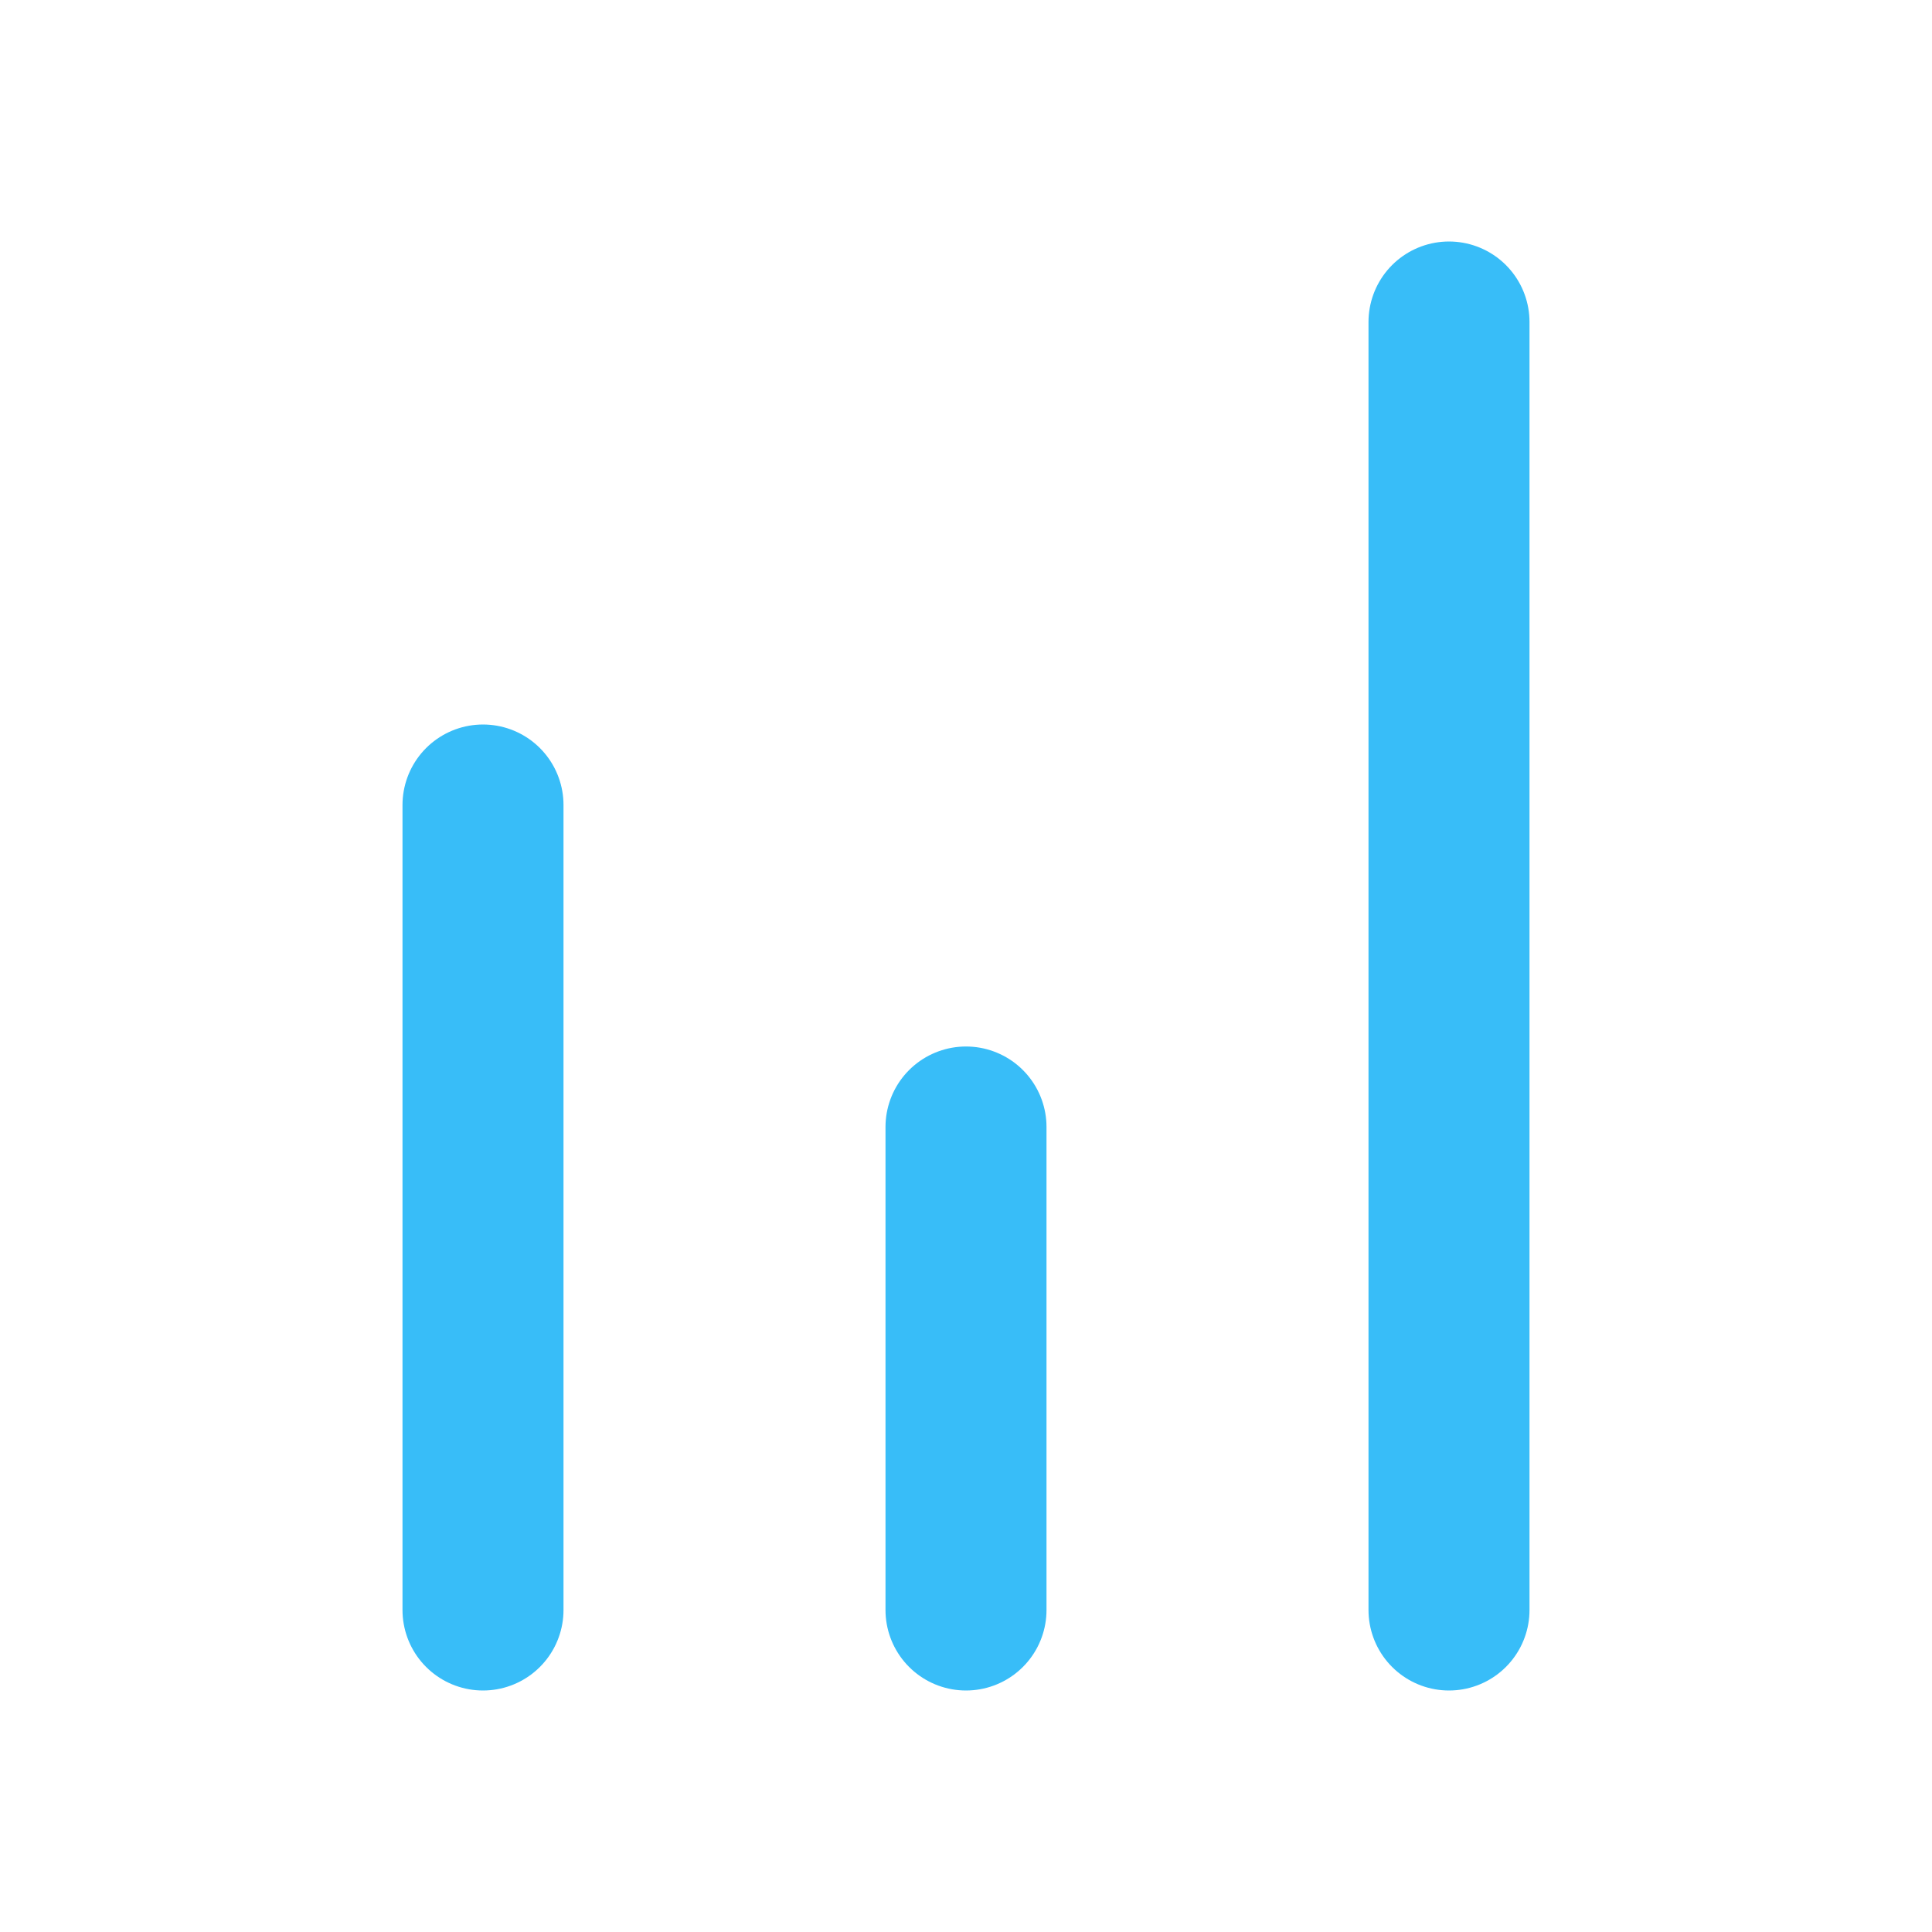
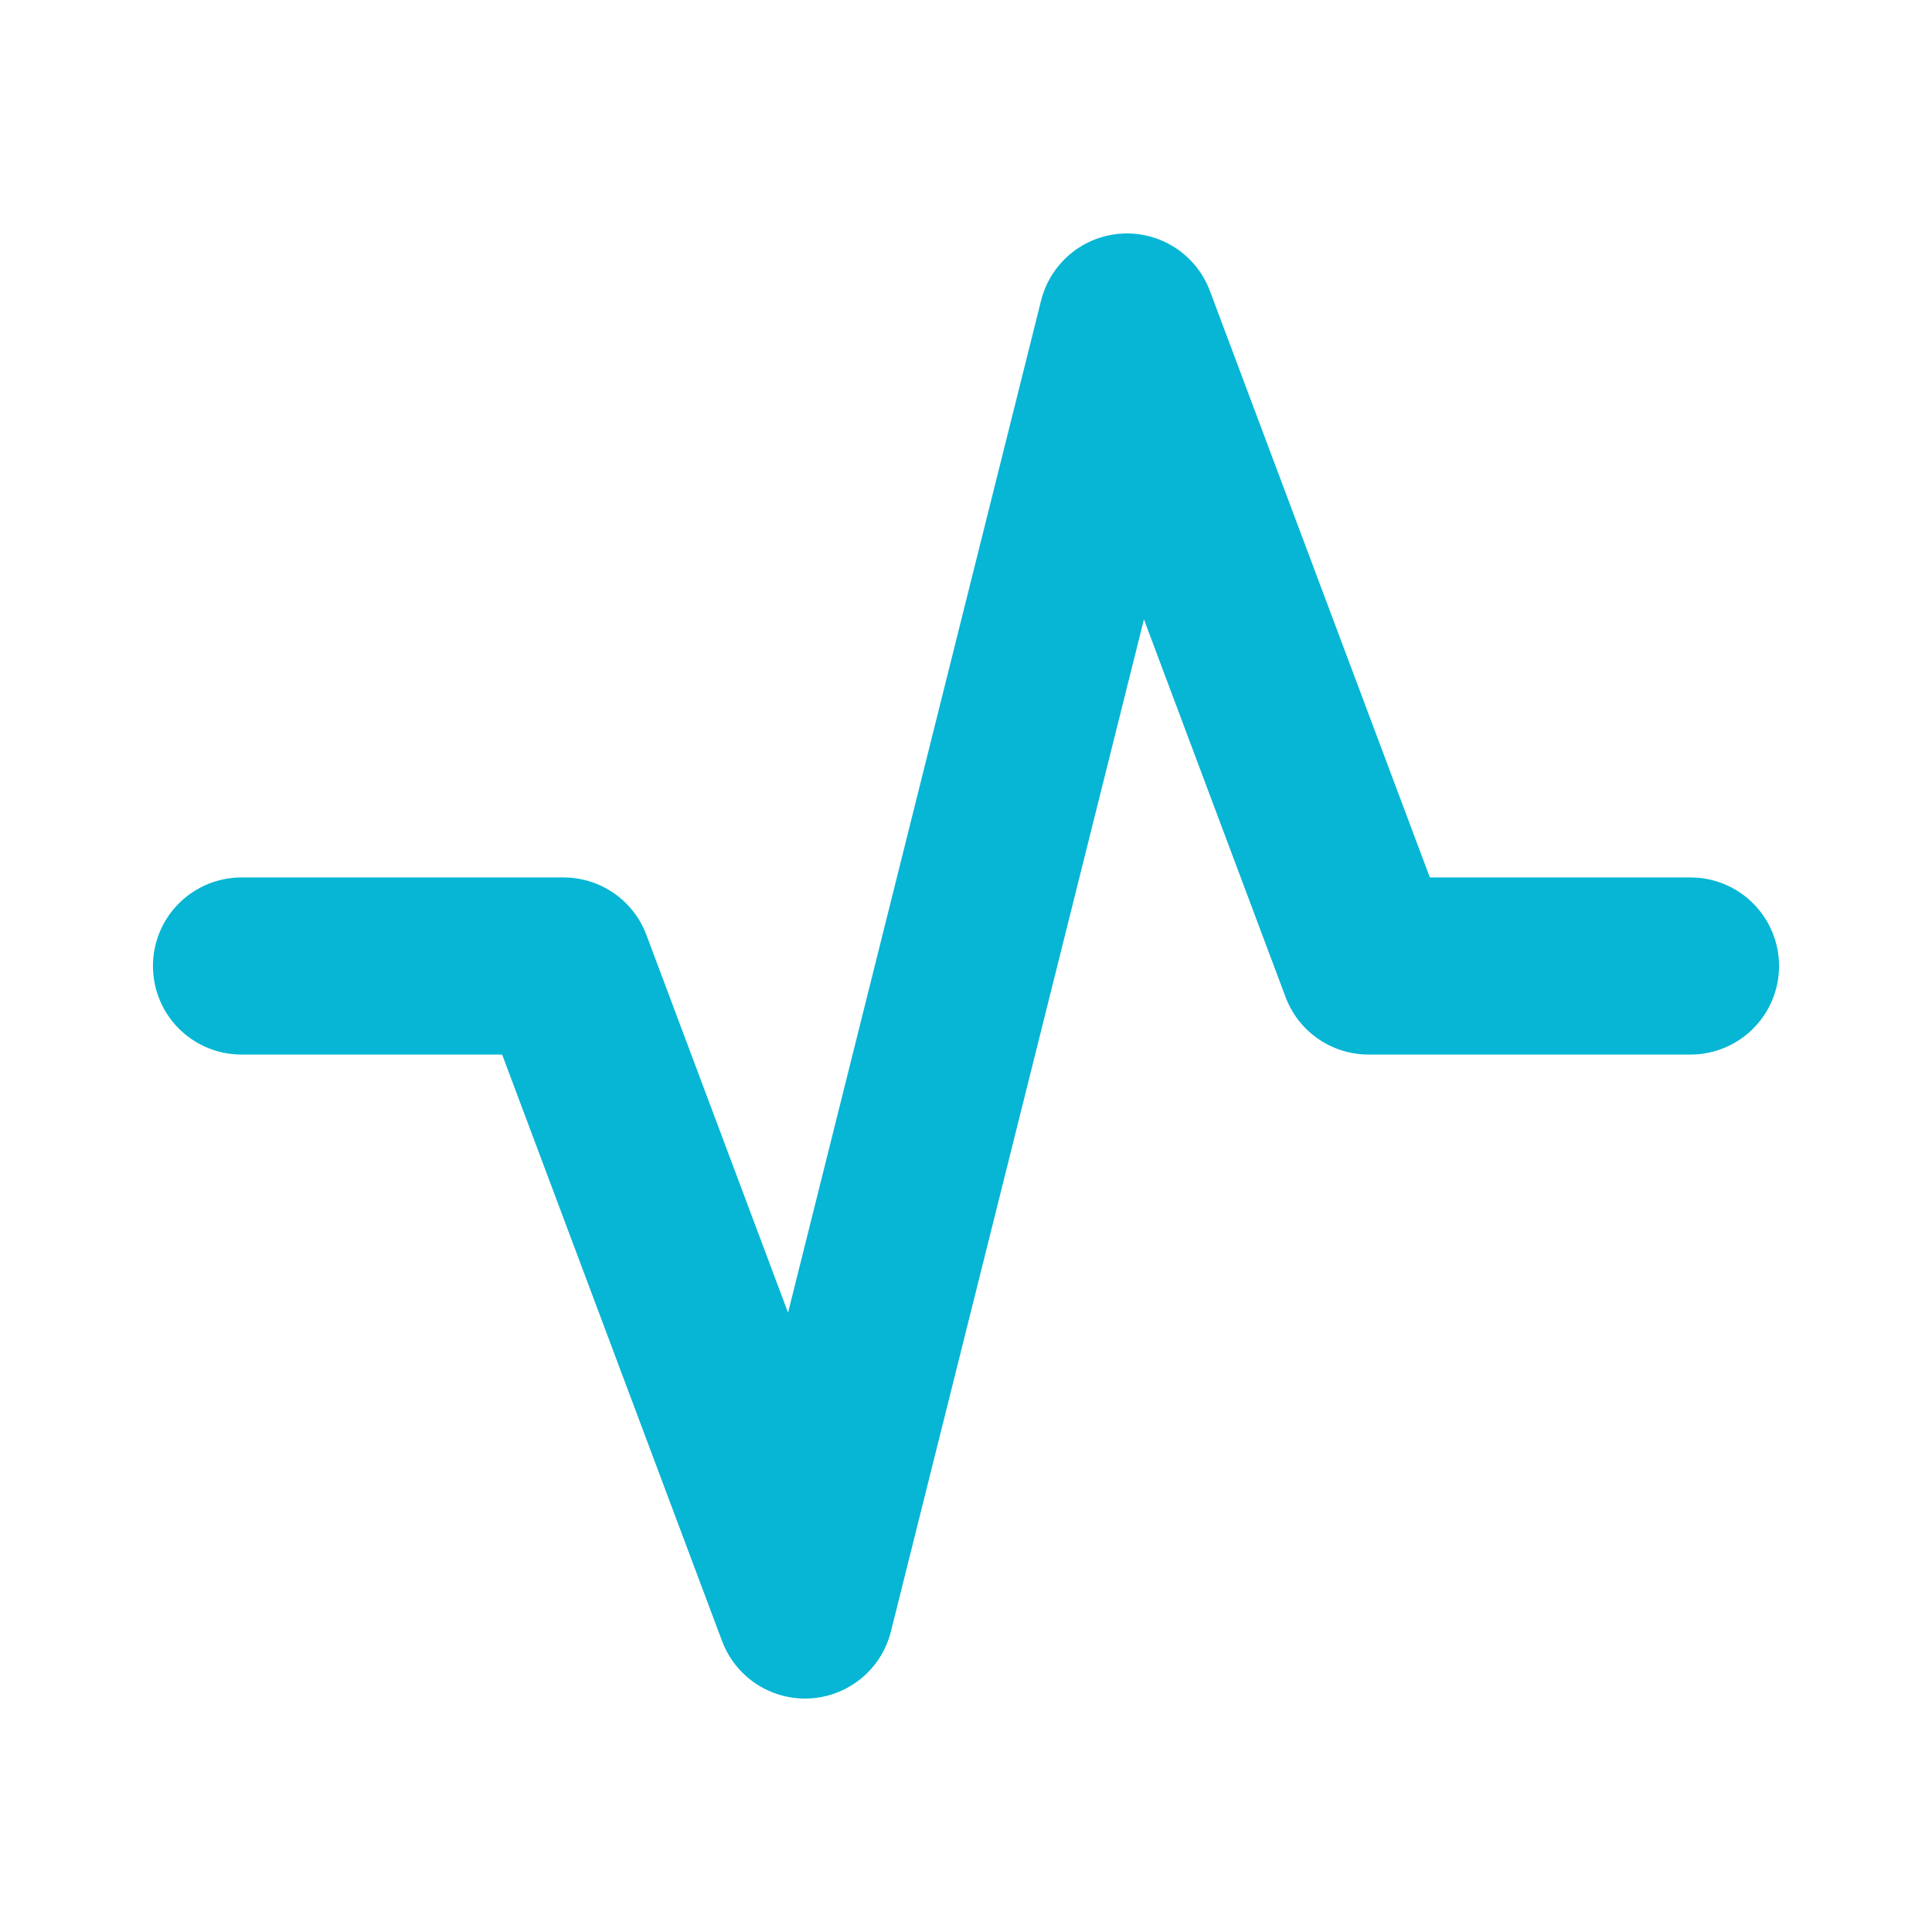
- <svg xmlns="http://www.w3.org/2000/svg" viewBox="0 0 24 24" fill="none" stroke="#38bdf8" stroke-width="2" stroke-linecap="round" stroke-linejoin="round">
-   <path d="M12 20v-6M6 20V10M18 20V4" />
+ <svg xmlns="http://www.w3.org/2000/svg" width="24" height="24" viewBox="0 0 24 24" fill="none" stroke="#06b6d4" stroke-width="2.2" stroke-linecap="round" stroke-linejoin="round">
+   <path d="M3 12h4l3 8l4 -16l3 8h4" />
</svg>
